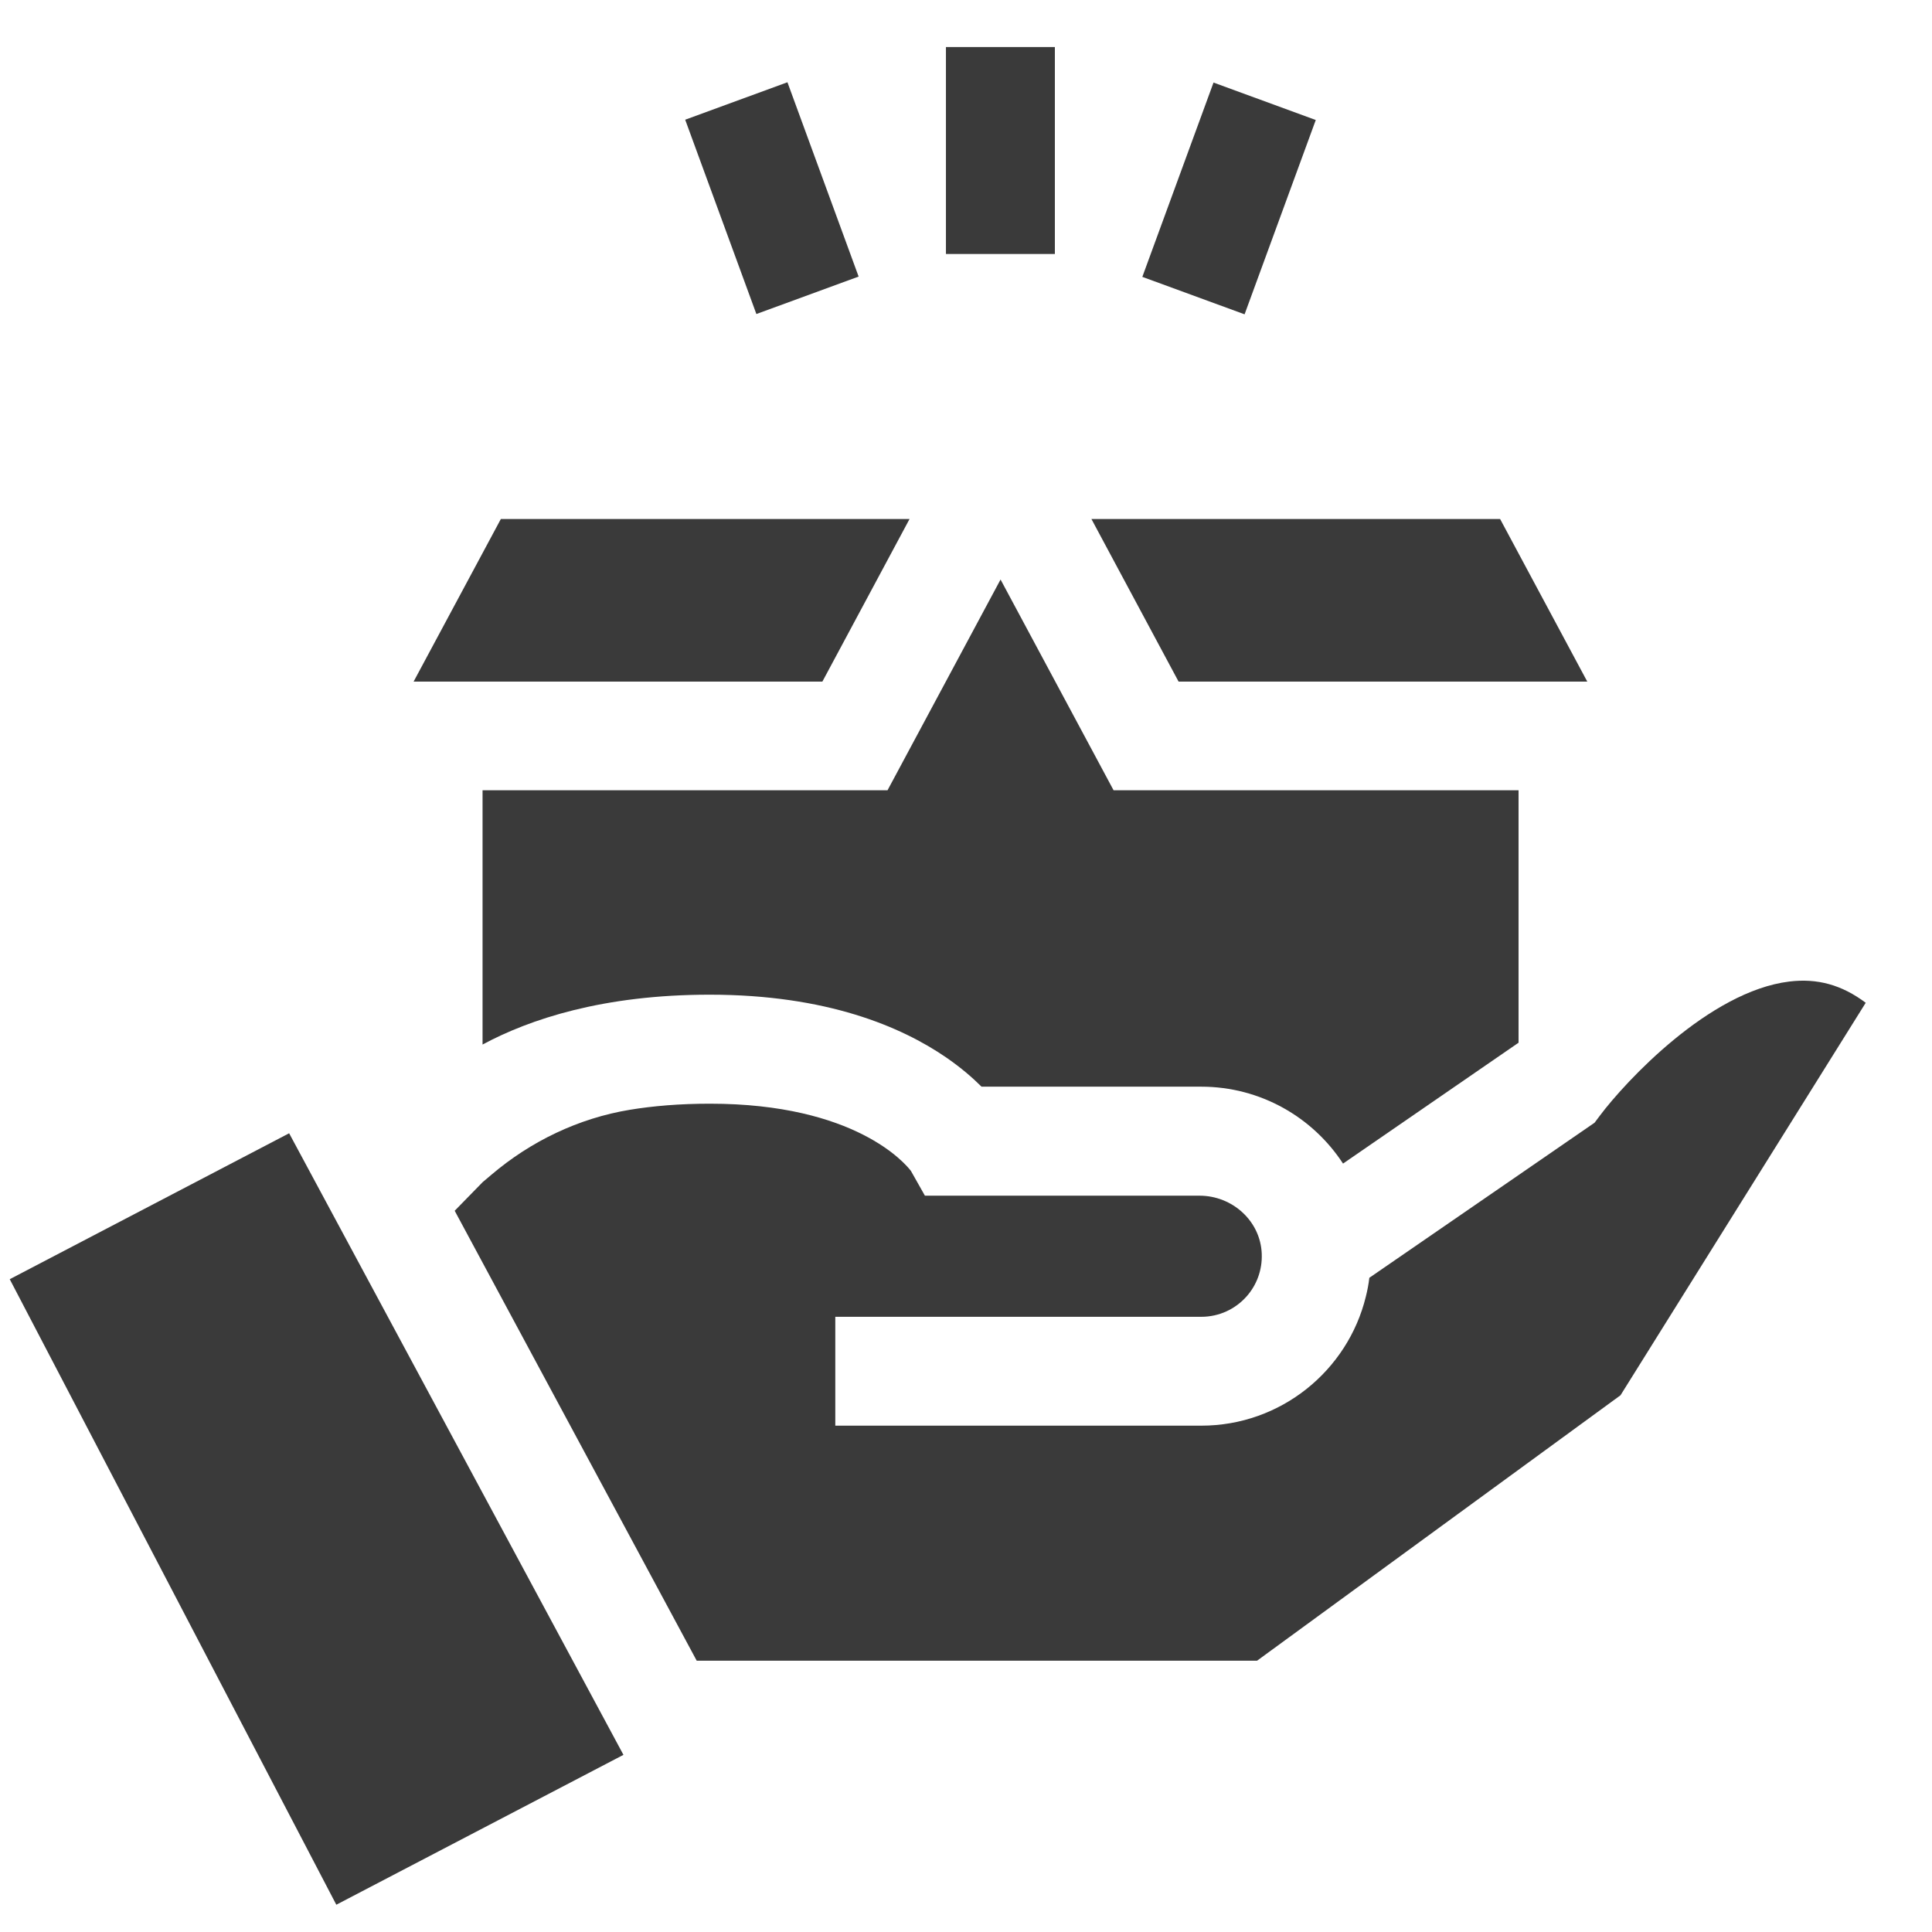
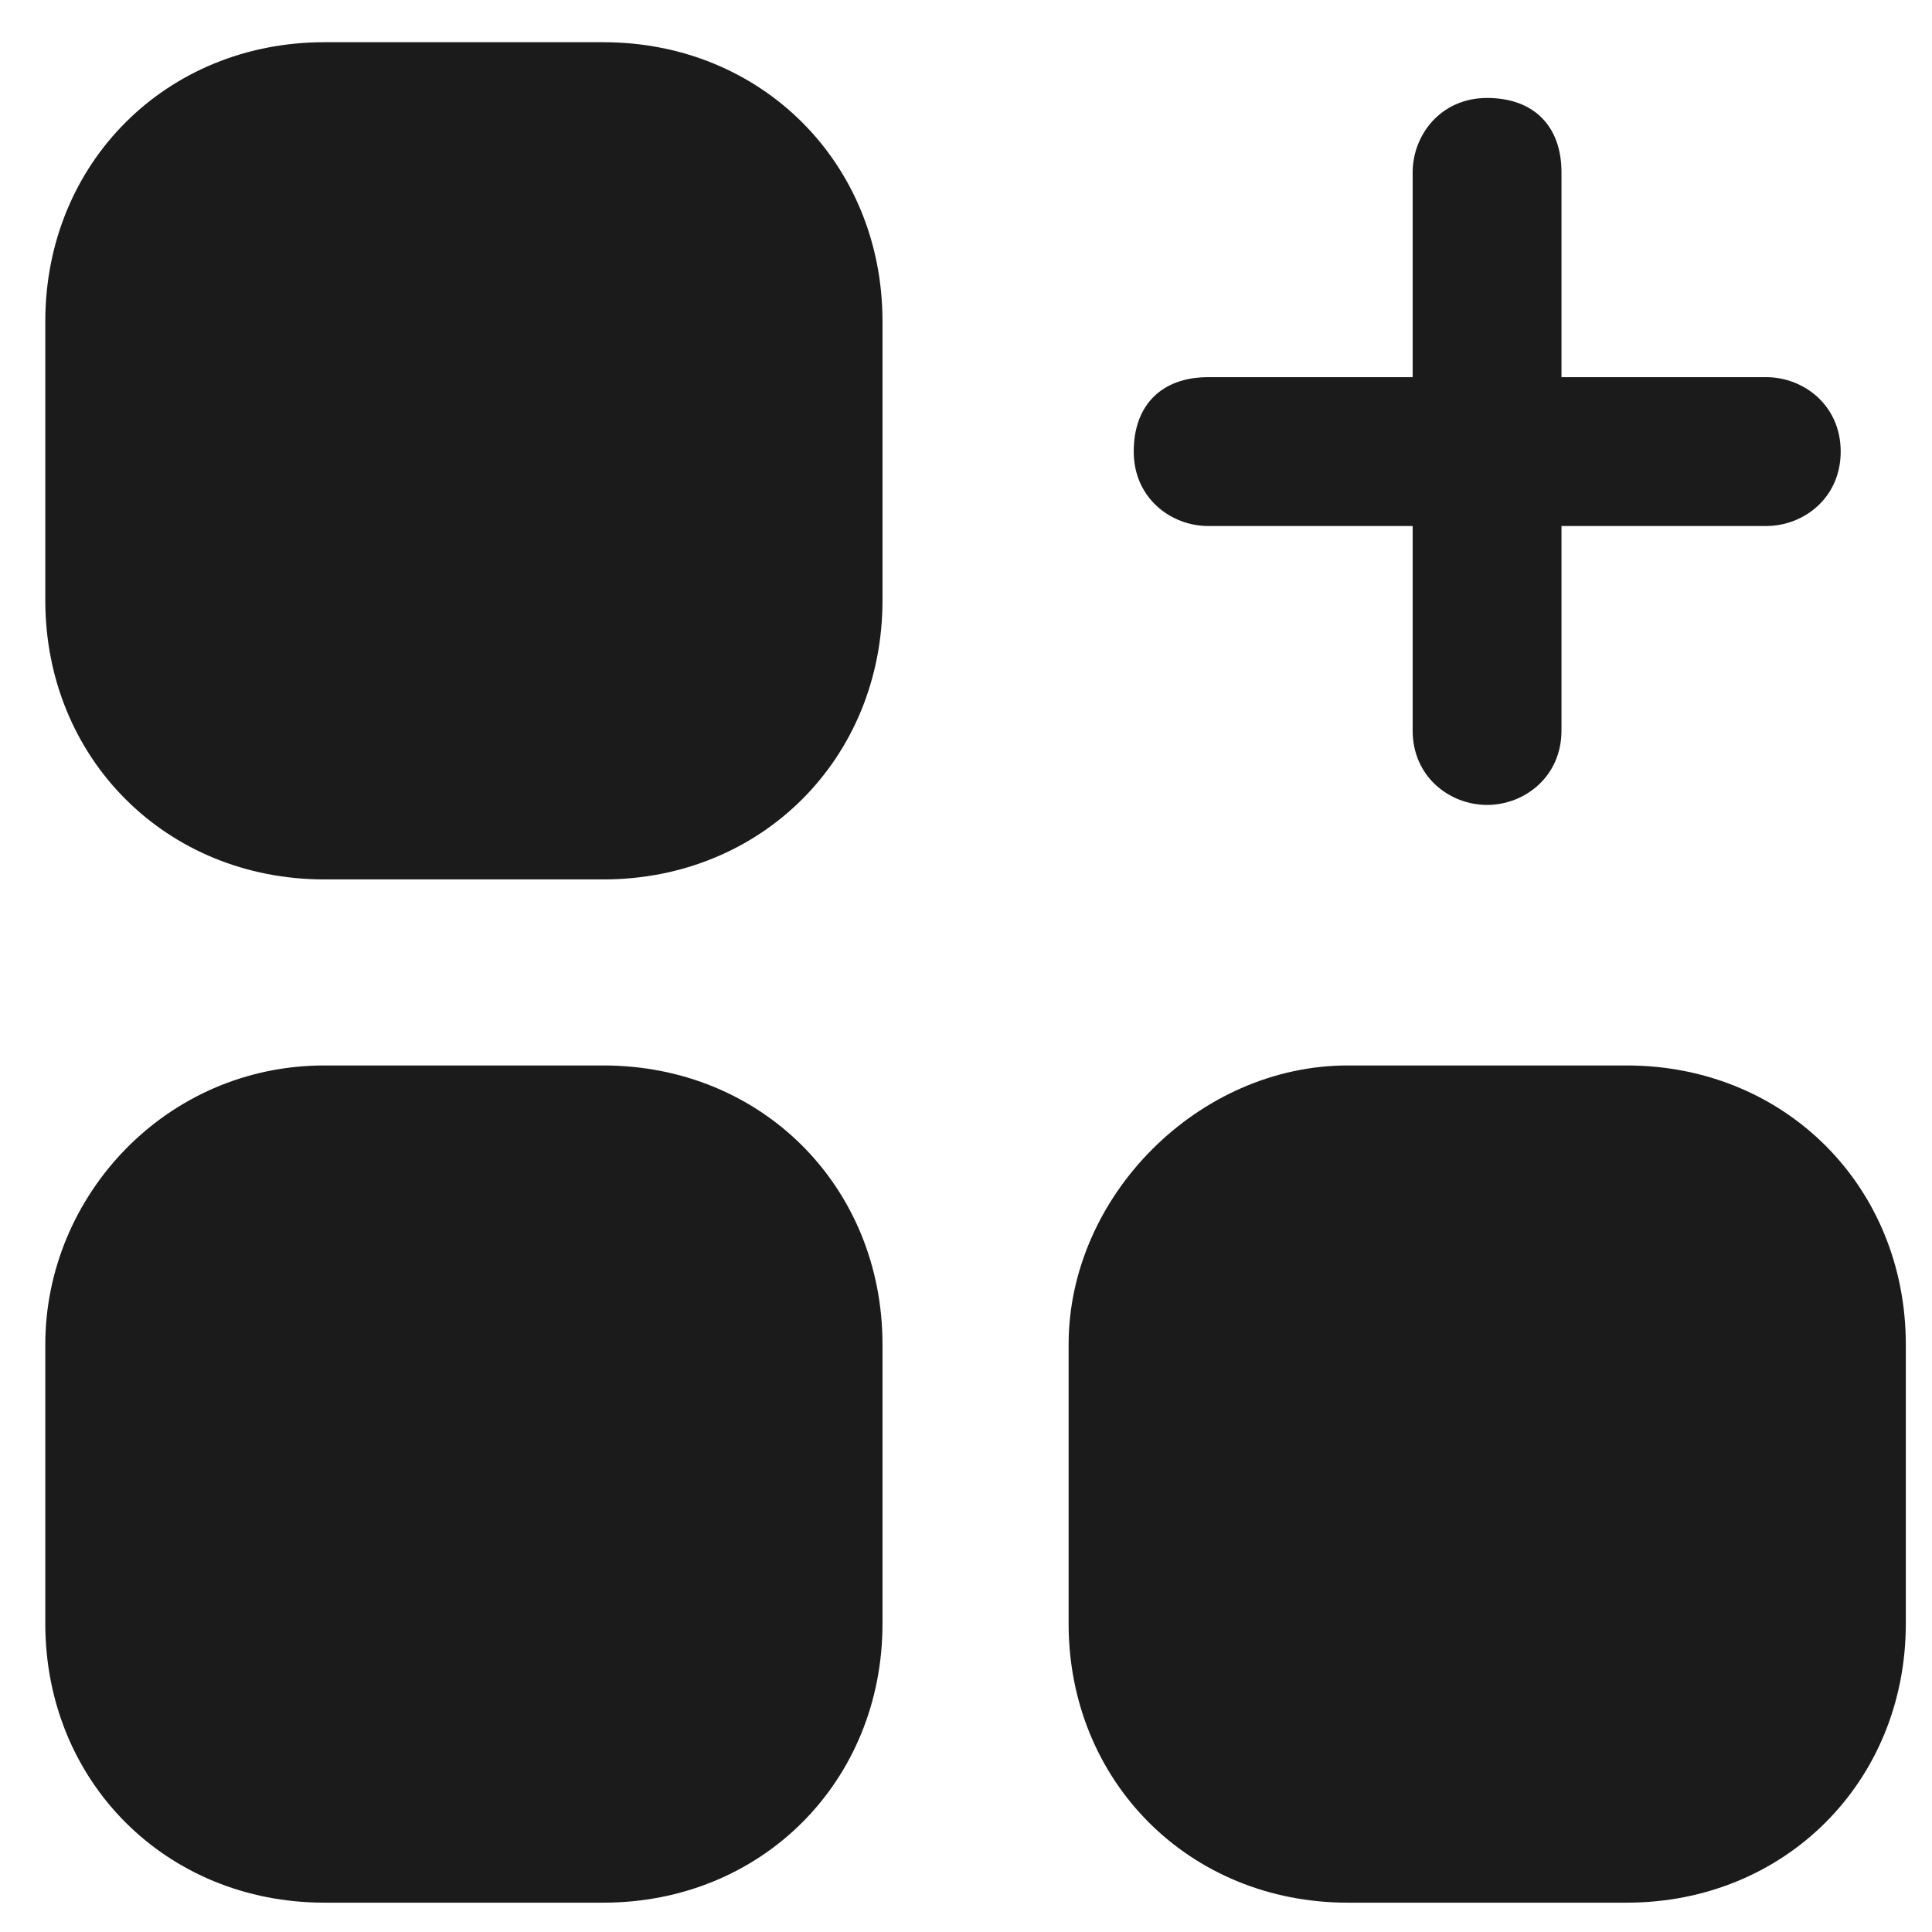
- <svg xmlns="http://www.w3.org/2000/svg" width="26" height="26" viewBox="0 0 26 26" fill="none">
-   <path d="M14.196 0.633H12.73V3.418H14.196V0.633Z" fill="#3A3A3A" />
-   <path d="M16.331 1.111L15.373 3.726L16.749 4.23L17.707 1.615L16.331 1.111Z" fill="#3A3A3A" />
-   <path d="M10.597 1.107L9.221 1.611L10.179 4.226L11.555 3.722L10.597 1.107Z" fill="#3A3A3A" />
-   <path d="M20.188 6.985H14.688L15.861 9.173H21.361L20.188 6.985Z" fill="#3A3A3A" />
-   <path d="M6.74 6.985L5.566 9.173H11.067L12.24 6.985H6.74Z" fill="#3A3A3A" />
-   <path d="M14.986 10.635L13.465 7.799L11.944 10.635H6.494V14.057C7.129 13.716 8.115 13.386 9.551 13.386C11.125 13.386 12.13 13.817 12.732 14.23C12.934 14.369 13.091 14.506 13.209 14.624H16.165C16.963 14.624 17.667 15.036 18.074 15.659L20.435 14.033C20.436 14.033 20.436 14.033 20.436 14.032V10.635H14.986Z" fill="#3A3A3A" />
-   <path d="M24.08 13.209C23.001 13.341 21.874 14.556 21.531 15.013L21.459 15.109L20.437 15.813L18.428 17.196C18.418 17.282 18.402 17.366 18.381 17.449C18.138 18.445 17.237 19.186 16.166 19.186H11.241V17.721H16.166C16.408 17.721 16.625 17.616 16.774 17.449C16.91 17.297 16.989 17.093 16.98 16.872C16.963 16.431 16.584 16.091 16.143 16.091H12.447L12.259 15.758C12.186 15.662 11.513 14.853 9.553 14.853C9.144 14.853 8.786 14.884 8.476 14.935C7.786 15.049 7.143 15.358 6.611 15.811L6.495 15.909L6.119 16.294L9.376 22.349H16.917L21.808 18.777L25.108 13.495C24.787 13.254 24.458 13.163 24.08 13.209Z" fill="#3A3A3A" />
-   <path d="M3.891 15.251L0.131 17.215L4.526 25.633L8.39 23.616L3.891 15.251Z" fill="#3A3A3A" />
+ <svg xmlns="http://www.w3.org/2000/svg" width="27" height="27" viewBox="0 0 27 27" fill="none">
+   <path d="M4.533 0.59H8.433C10.643 0.59 12.333 2.28 12.333 4.49V8.39C12.333 10.6 10.643 12.29 8.433 12.29H4.533C2.323 12.29 0.633 10.6 0.633 8.39V4.49C0.633 2.28 2.323 0.59 4.533 0.59Z" fill="#1B1B1B" />
+   <path d="M4.533 14.89H8.433C10.643 14.89 12.333 16.58 12.333 18.79V22.69C12.333 24.9 10.643 26.59 8.433 26.59H4.533C2.323 26.59 0.633 24.9 0.633 22.69V18.79C0.633 16.71 2.323 14.89 4.533 14.89Z" fill="#1B1B1B" />
+   <path d="M18.834 14.89H22.734C24.944 14.89 26.634 16.58 26.634 18.79V22.69C26.634 24.9 24.944 26.59 22.734 26.59H18.834C16.624 26.59 14.934 24.9 14.934 22.69V18.79C14.934 16.71 16.754 14.89 18.834 14.89Z" fill="#1B1B1B" />
+   <path d="M24.684 7.351H16.884C16.364 7.351 15.844 6.961 15.844 6.311C15.844 5.661 16.234 5.271 16.884 5.271H24.684C25.204 5.271 25.724 5.661 25.724 6.311C25.724 6.961 25.204 7.351 24.684 7.351Z" fill="#1B1B1B" />
+   <path d="M20.782 11.249C20.262 11.249 19.742 10.859 19.742 10.209V2.409C19.742 1.889 20.132 1.369 20.782 1.369C21.432 1.369 21.822 1.759 21.822 2.409V10.209C21.822 10.859 21.302 11.249 20.782 11.249Z" fill="#1B1B1B" />
</svg>
